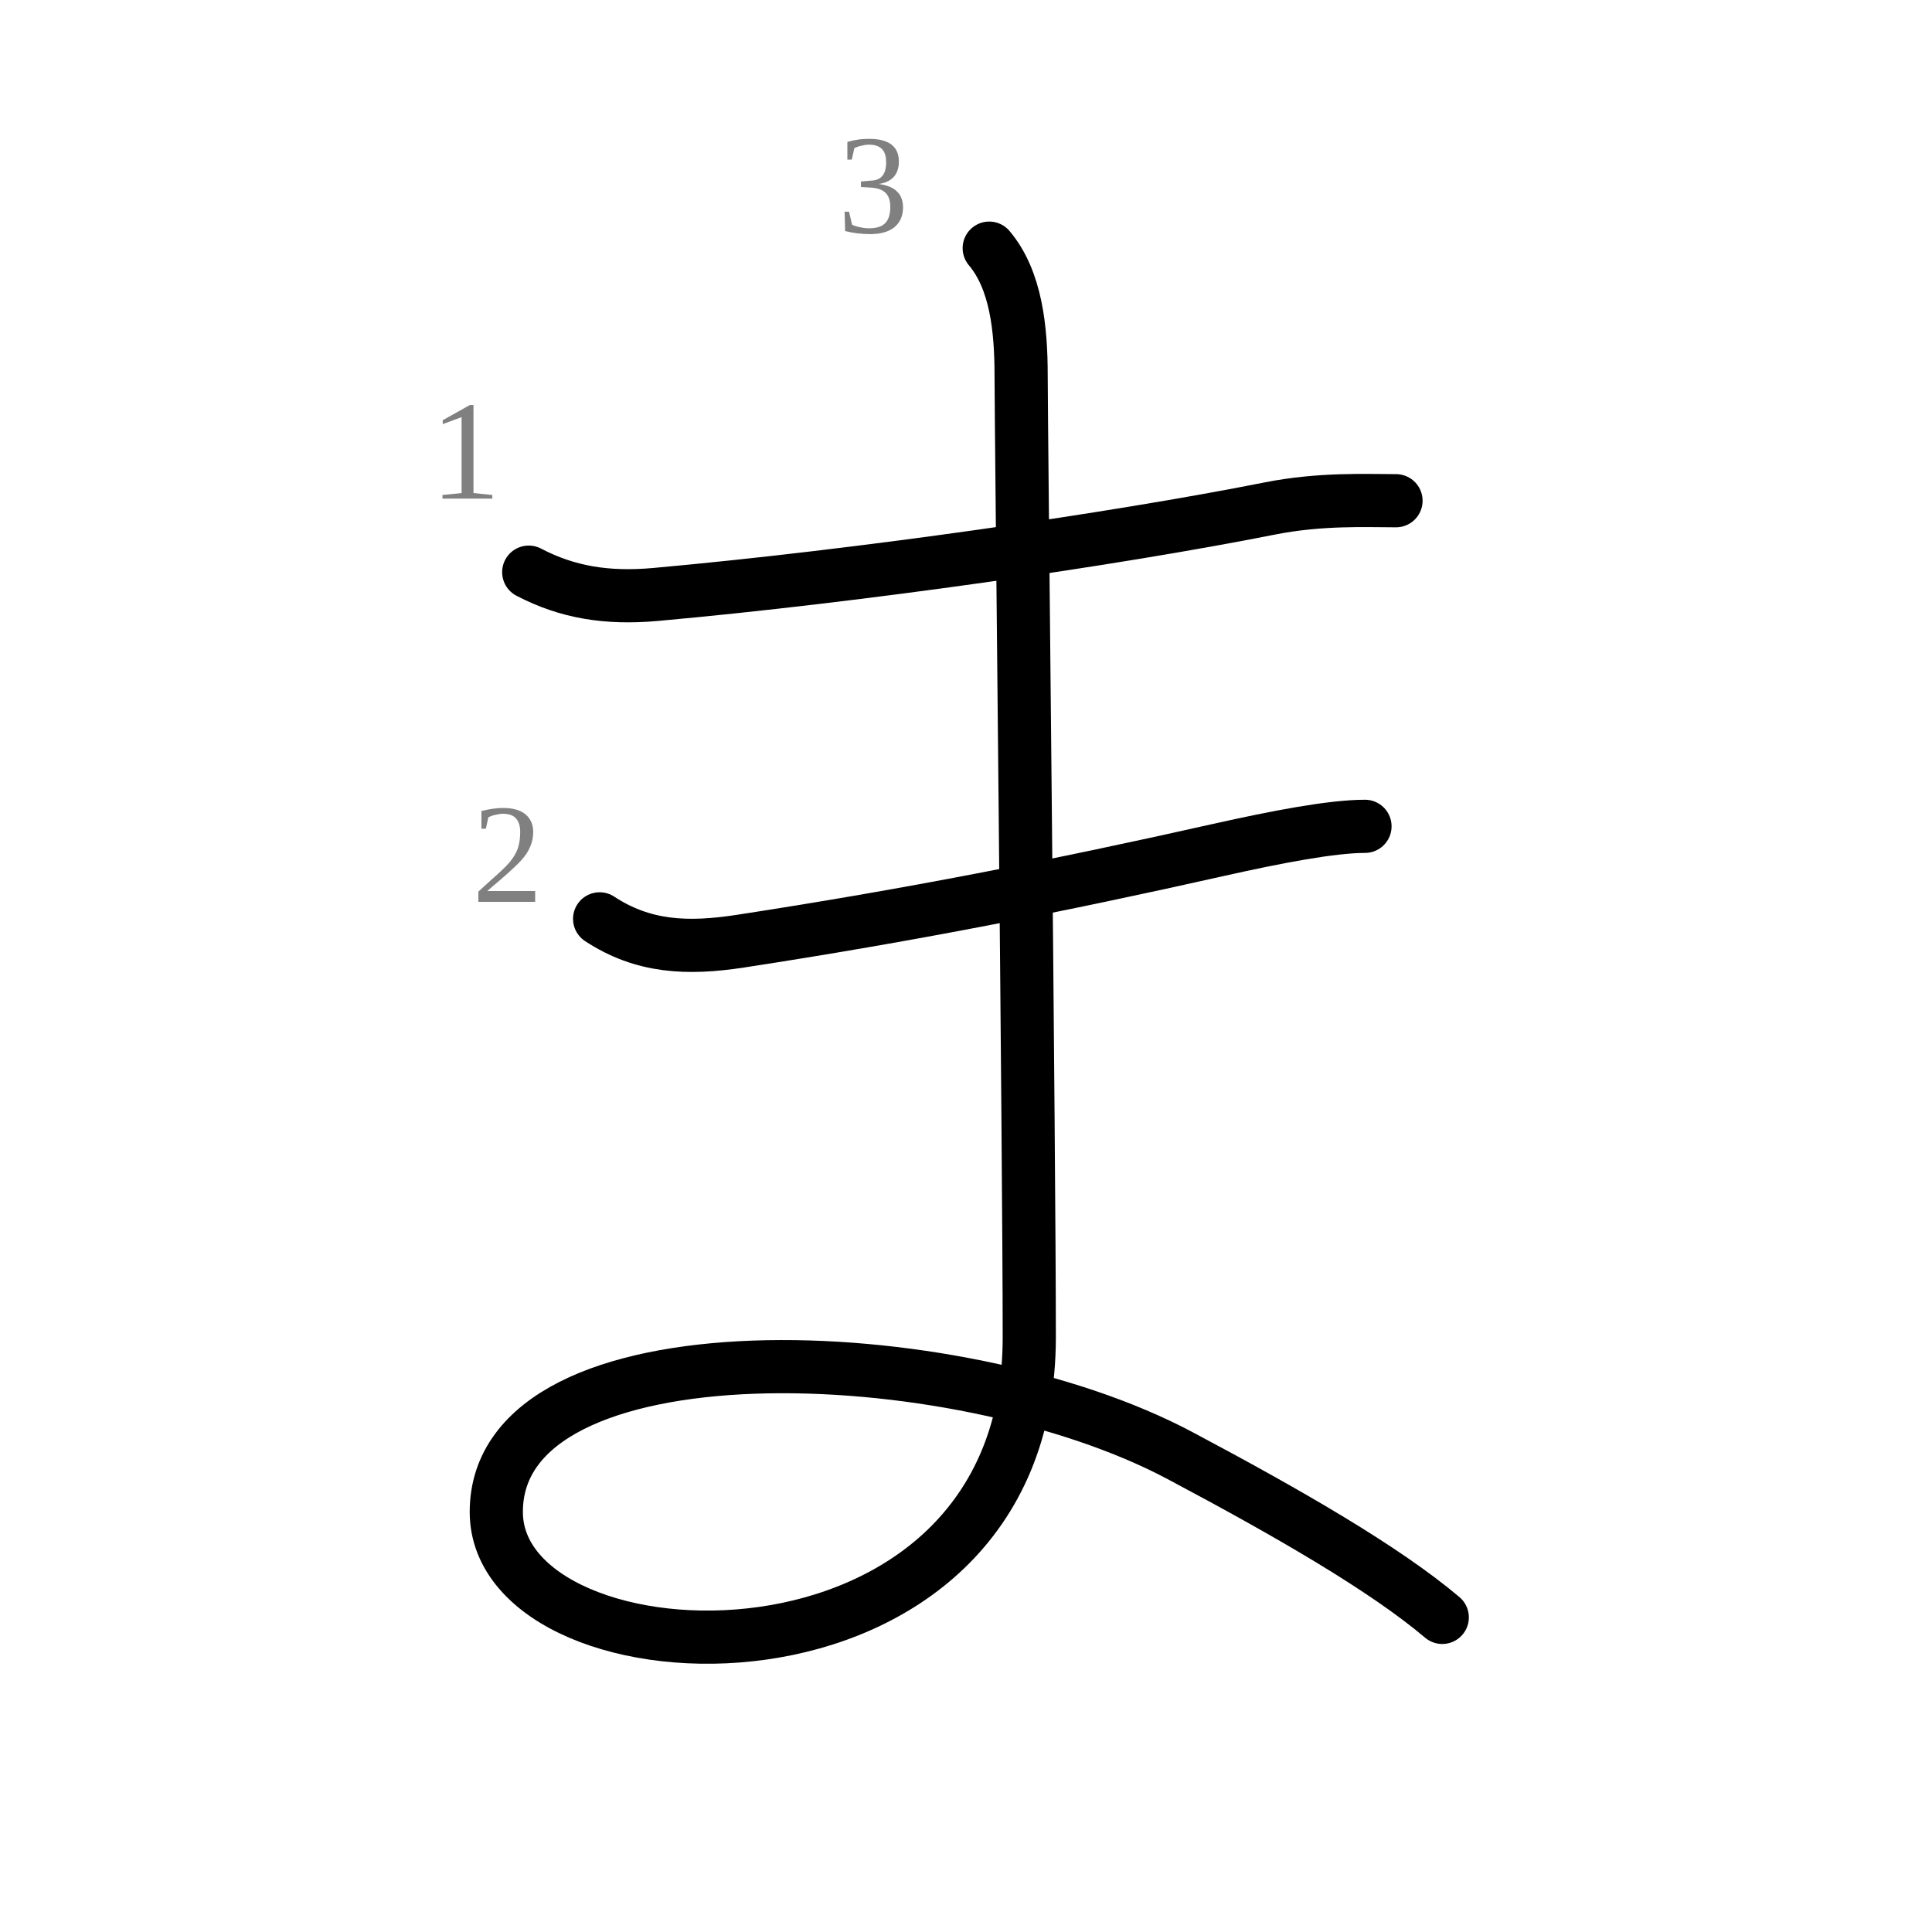
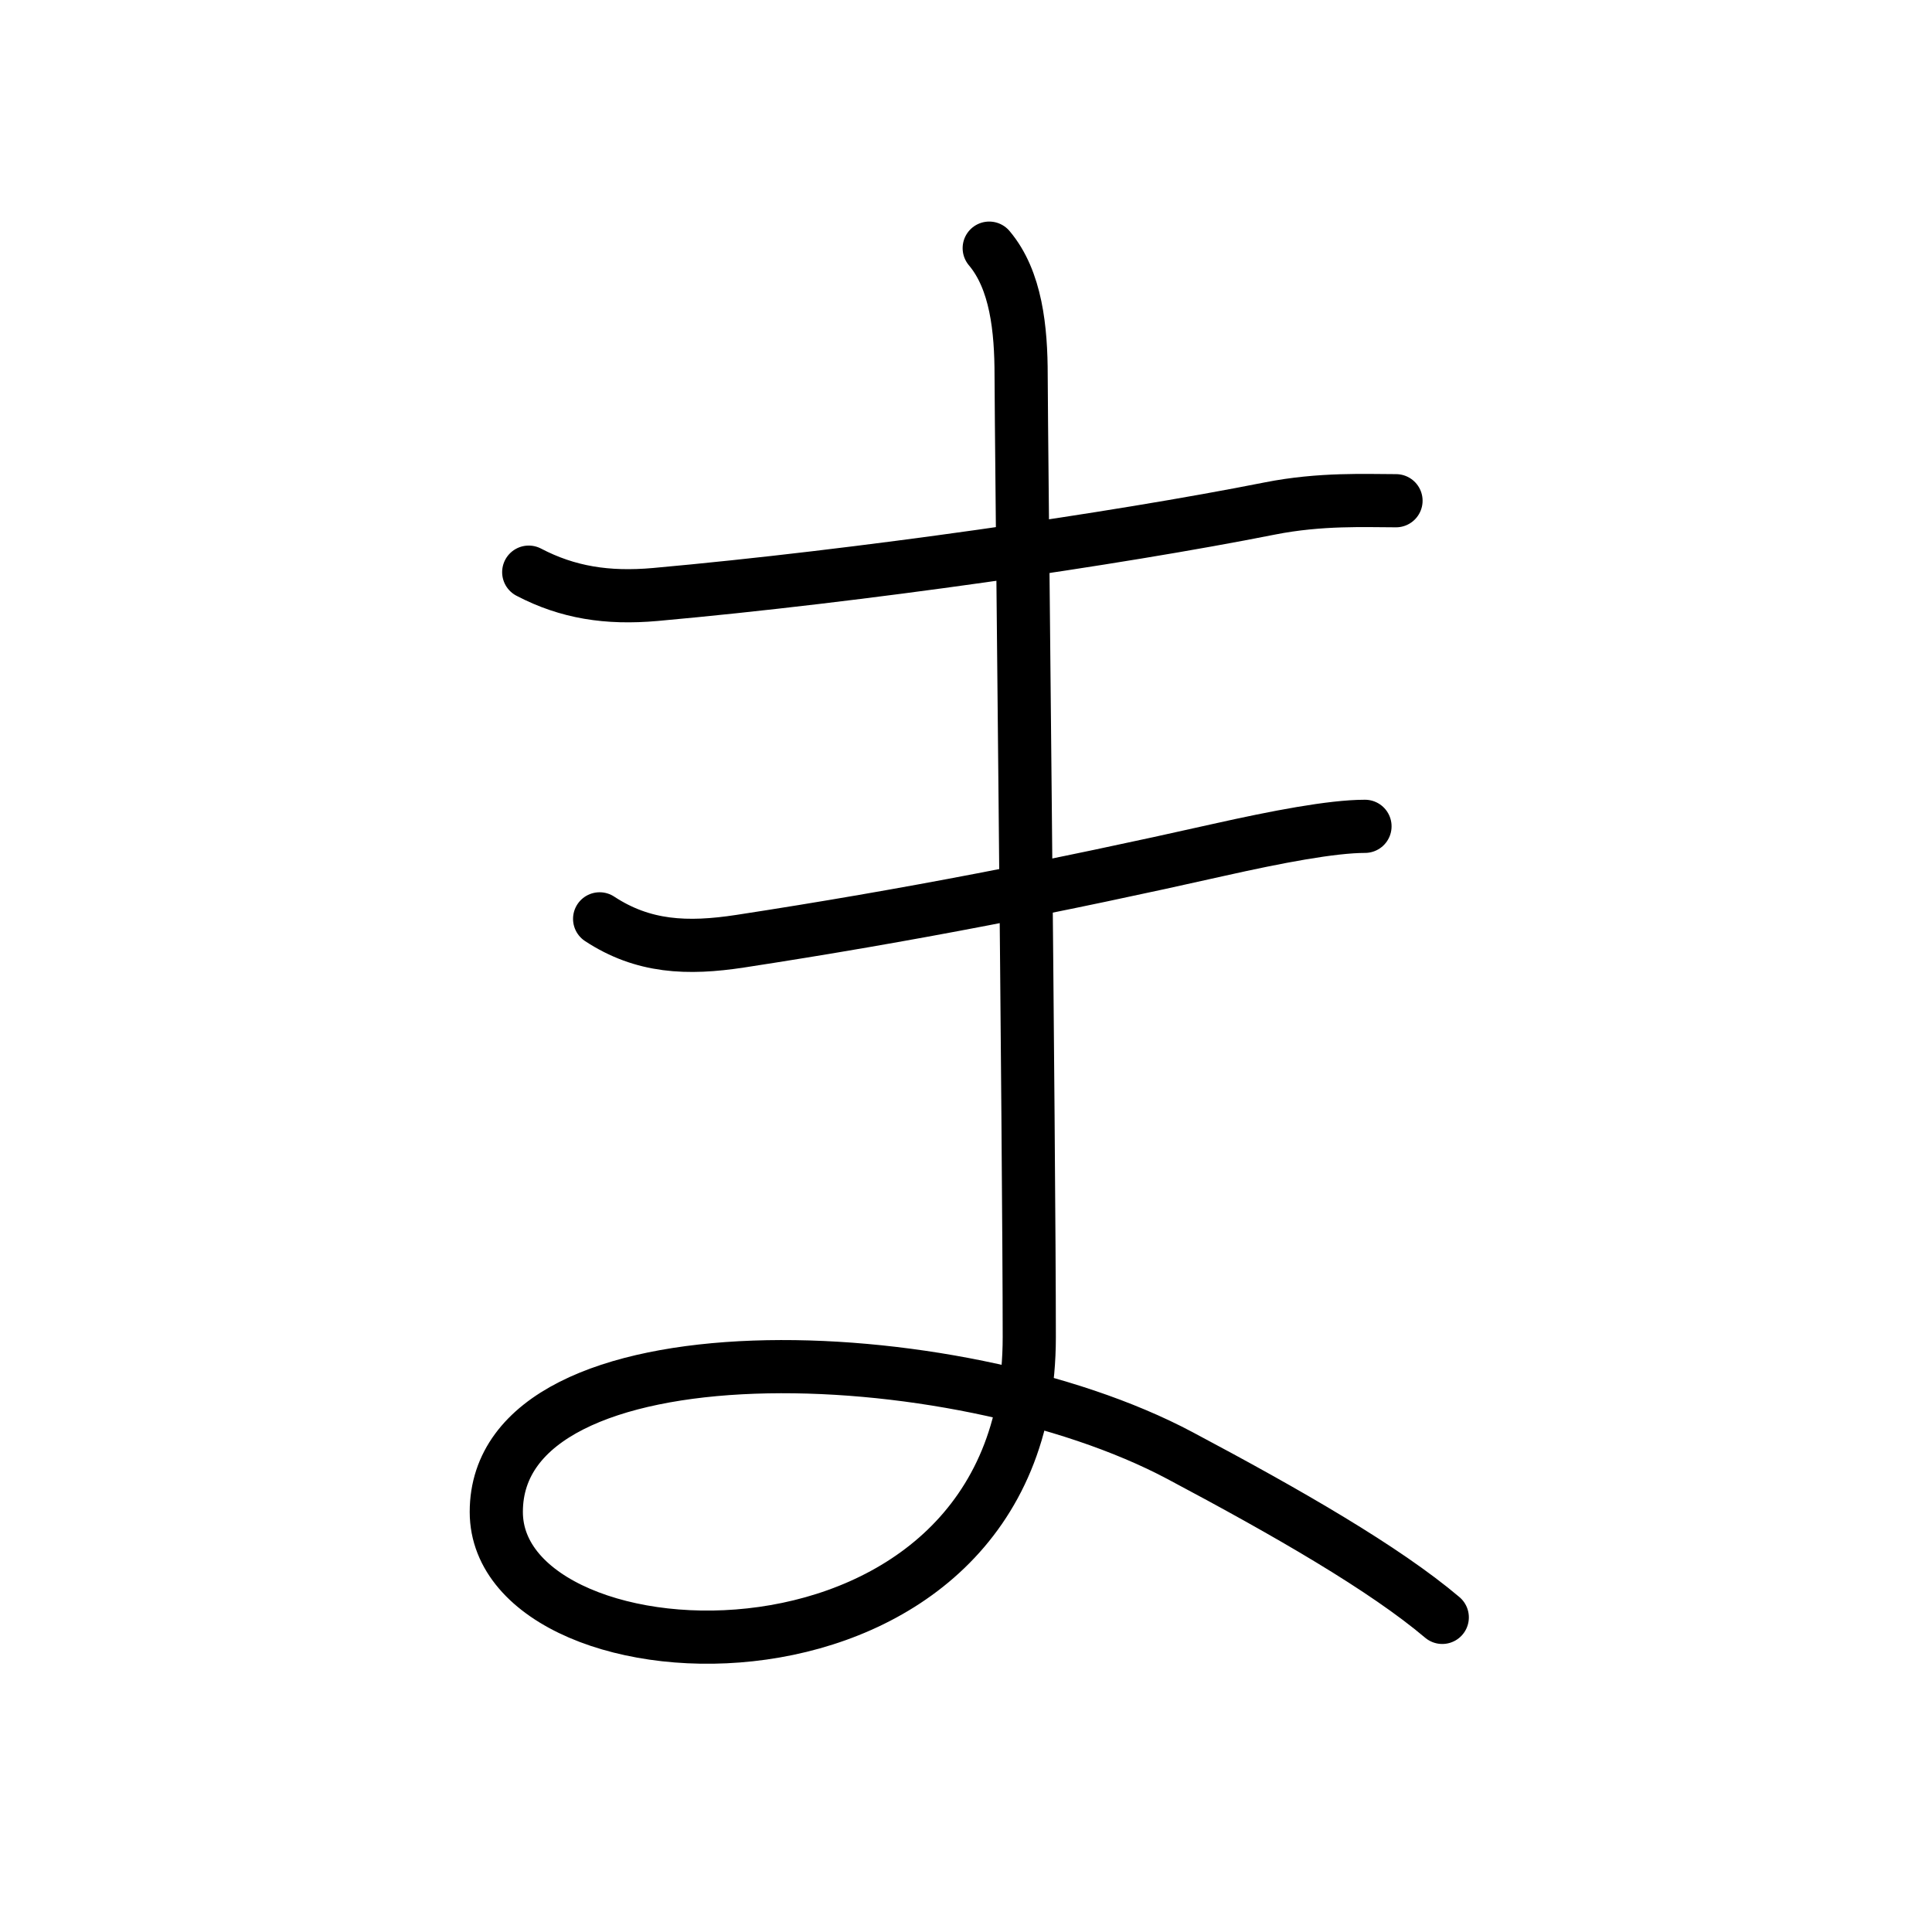
<svg xmlns="http://www.w3.org/2000/svg" width="109" height="109" viewBox="0 0 109 109">
  <g id="kvg:StrokePaths_0307e" style="fill:none;stroke:#000000;stroke-width:3;stroke-linecap:round;stroke-linejoin:round;">
    <g id="kvg:0307e">
      <path id="kvg:0307e-s1" d="M29.83,32.28c2.2,1.15,4.43,1.5,7.14,1.26c11.54-1.04,25.94-3.12,34.66-4.85c2.87-0.57,5.45-0.44,7.13-0.44" />
      <path id="kvg:0307e-s2" d="M33.83,51.84c2.45,1.61,4.94,1.72,7.94,1.26c9.52-1.46,17.87-3.1,27.03-5.16c3.22-0.72,6.34-1.32,8.21-1.32" />
      <path id="kvg:0307e-s3" d="M55.81,14c1.52,1.8,1.8,4.57,1.8,7.19c0,2.63,0.46,43.88,0.46,54.25c0,21.3-30.07,19.96-30.07,9.86c0-10.79,25.88-9.93,38.57-3.18c6.12,3.25,11.55,6.38,14.8,9.13" />
    </g>
  </g>
-   <g id="kvg:StrokeNumbers_0307e" style="font-size:8;fill:#808080">
-     <text transform="matrix(1 0 0 1 24.26 28.13)">1</text>
-     <text transform="matrix(1 0 0 1 26.63 50.88)">2</text>
-     <text transform="matrix(1 0 0 1 47.26 13.13)">3</text>
-   </g>
</svg>
